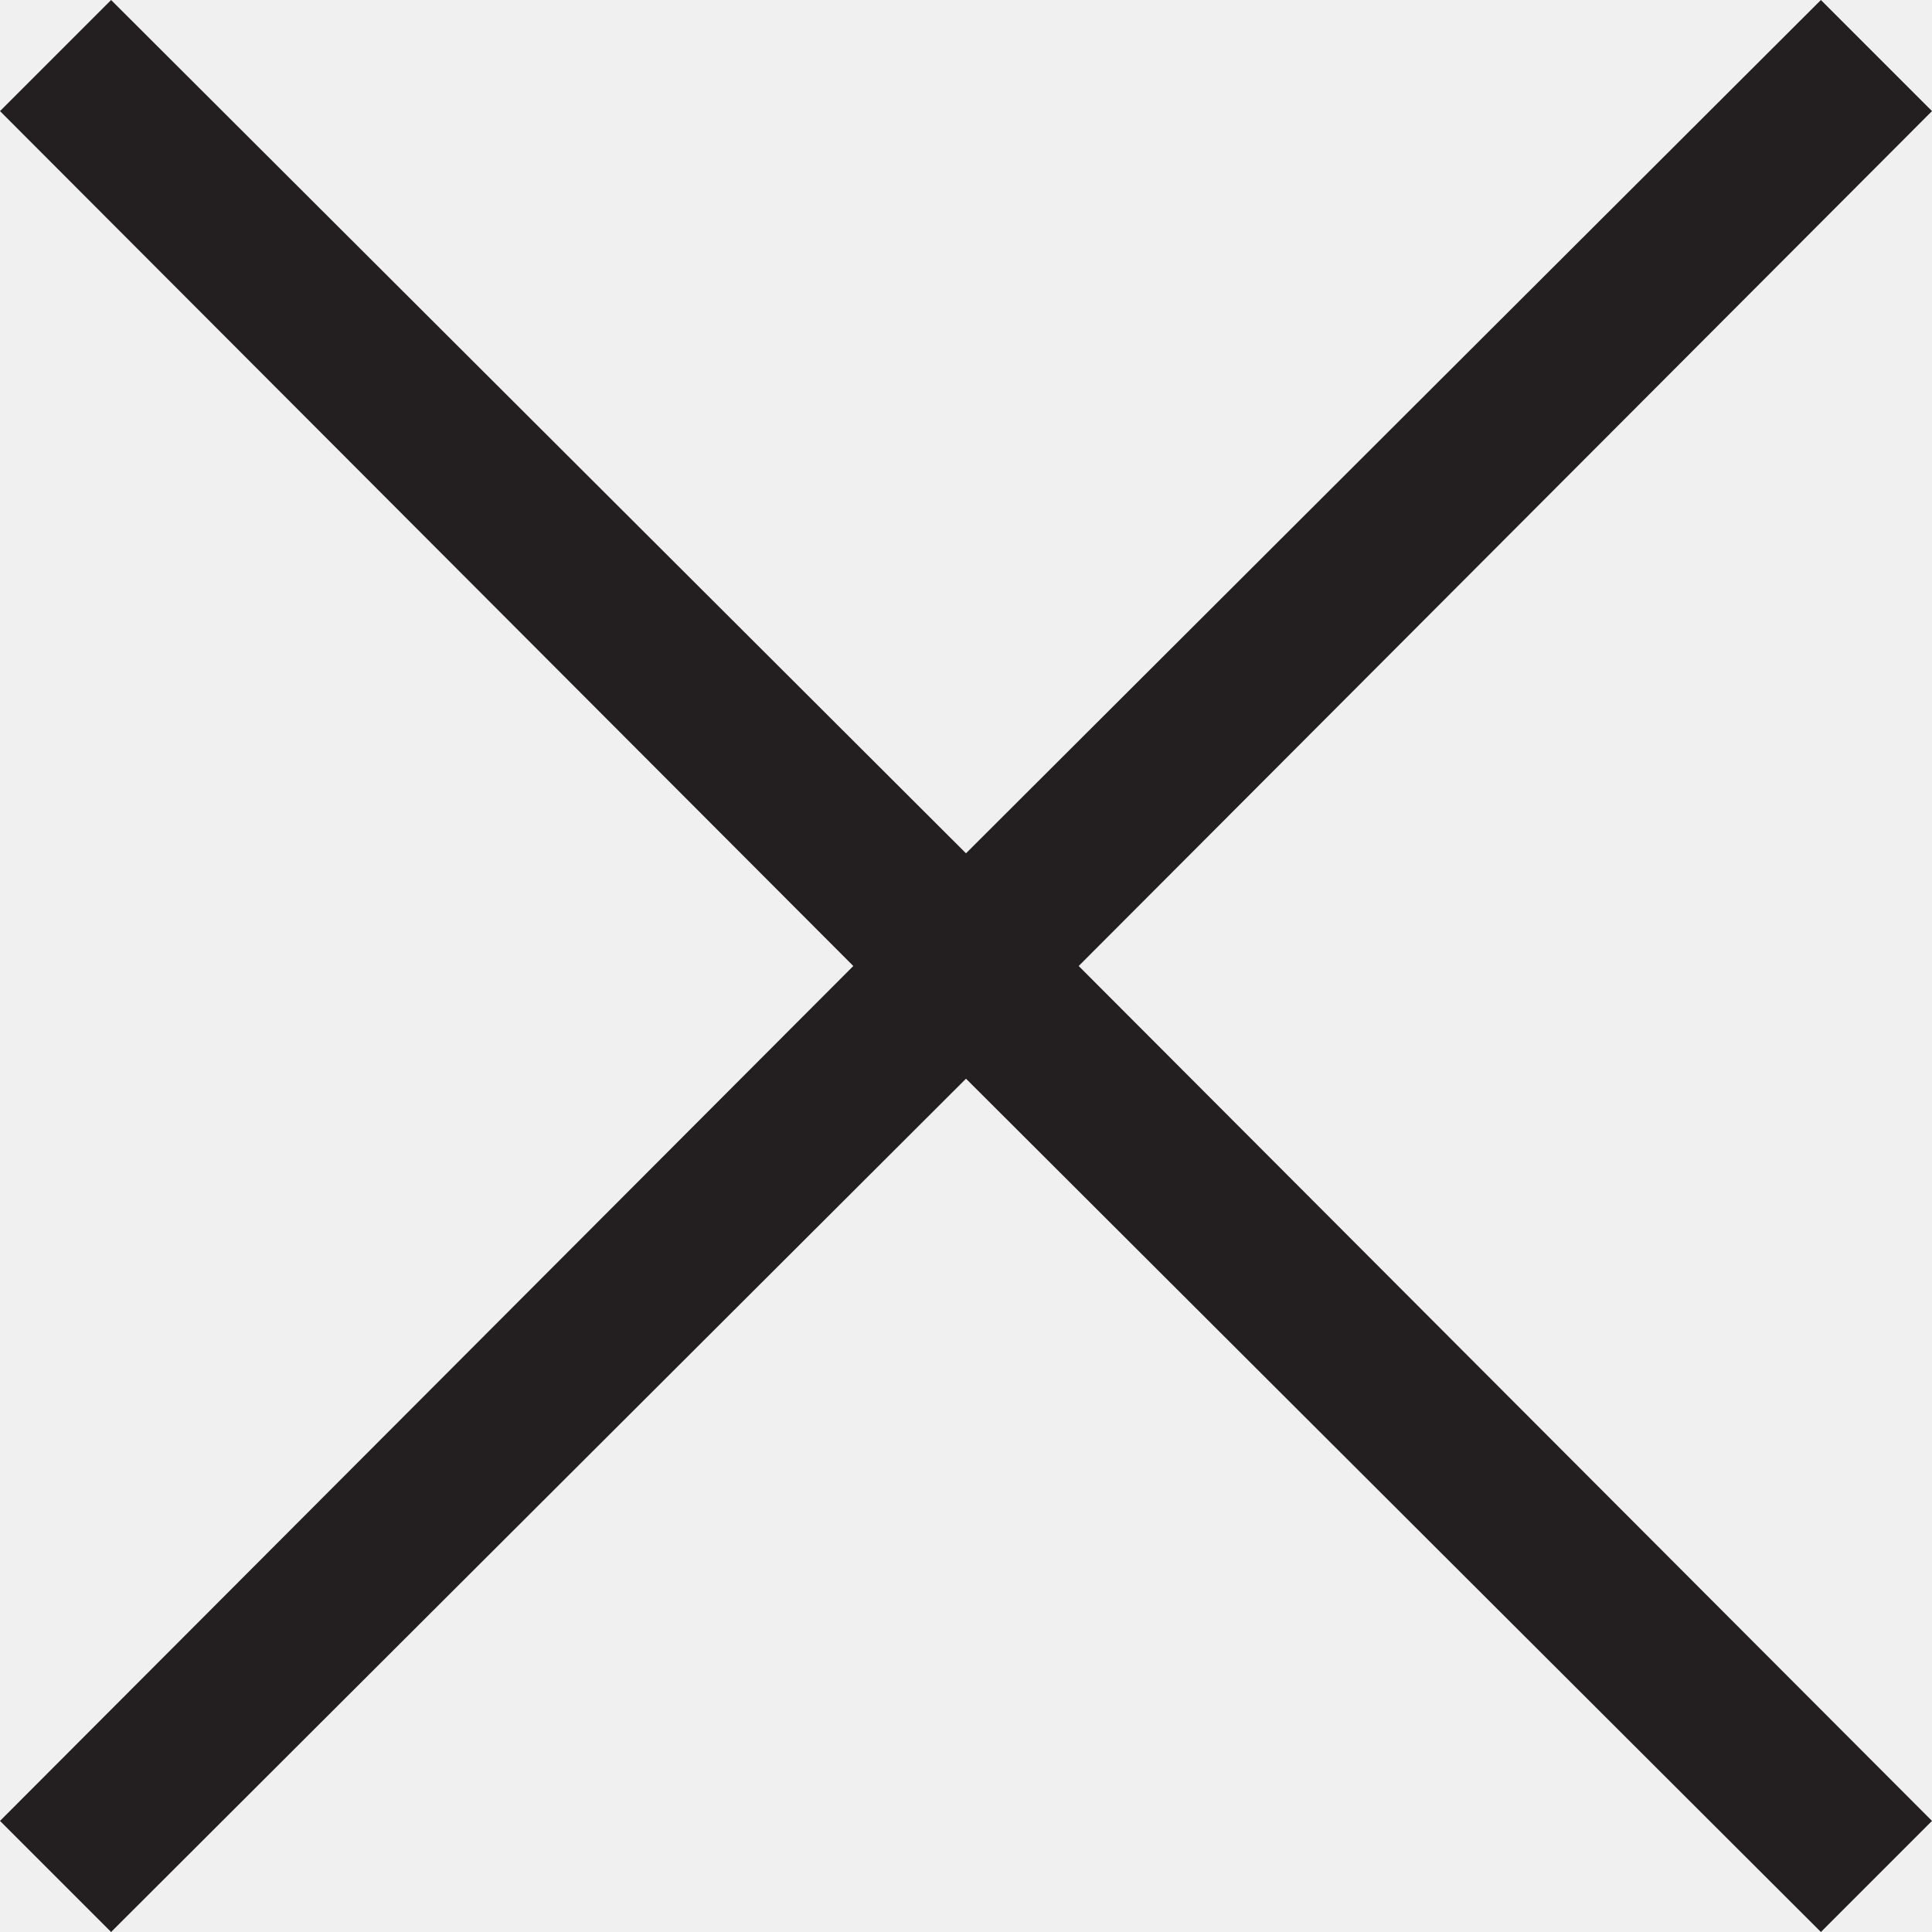
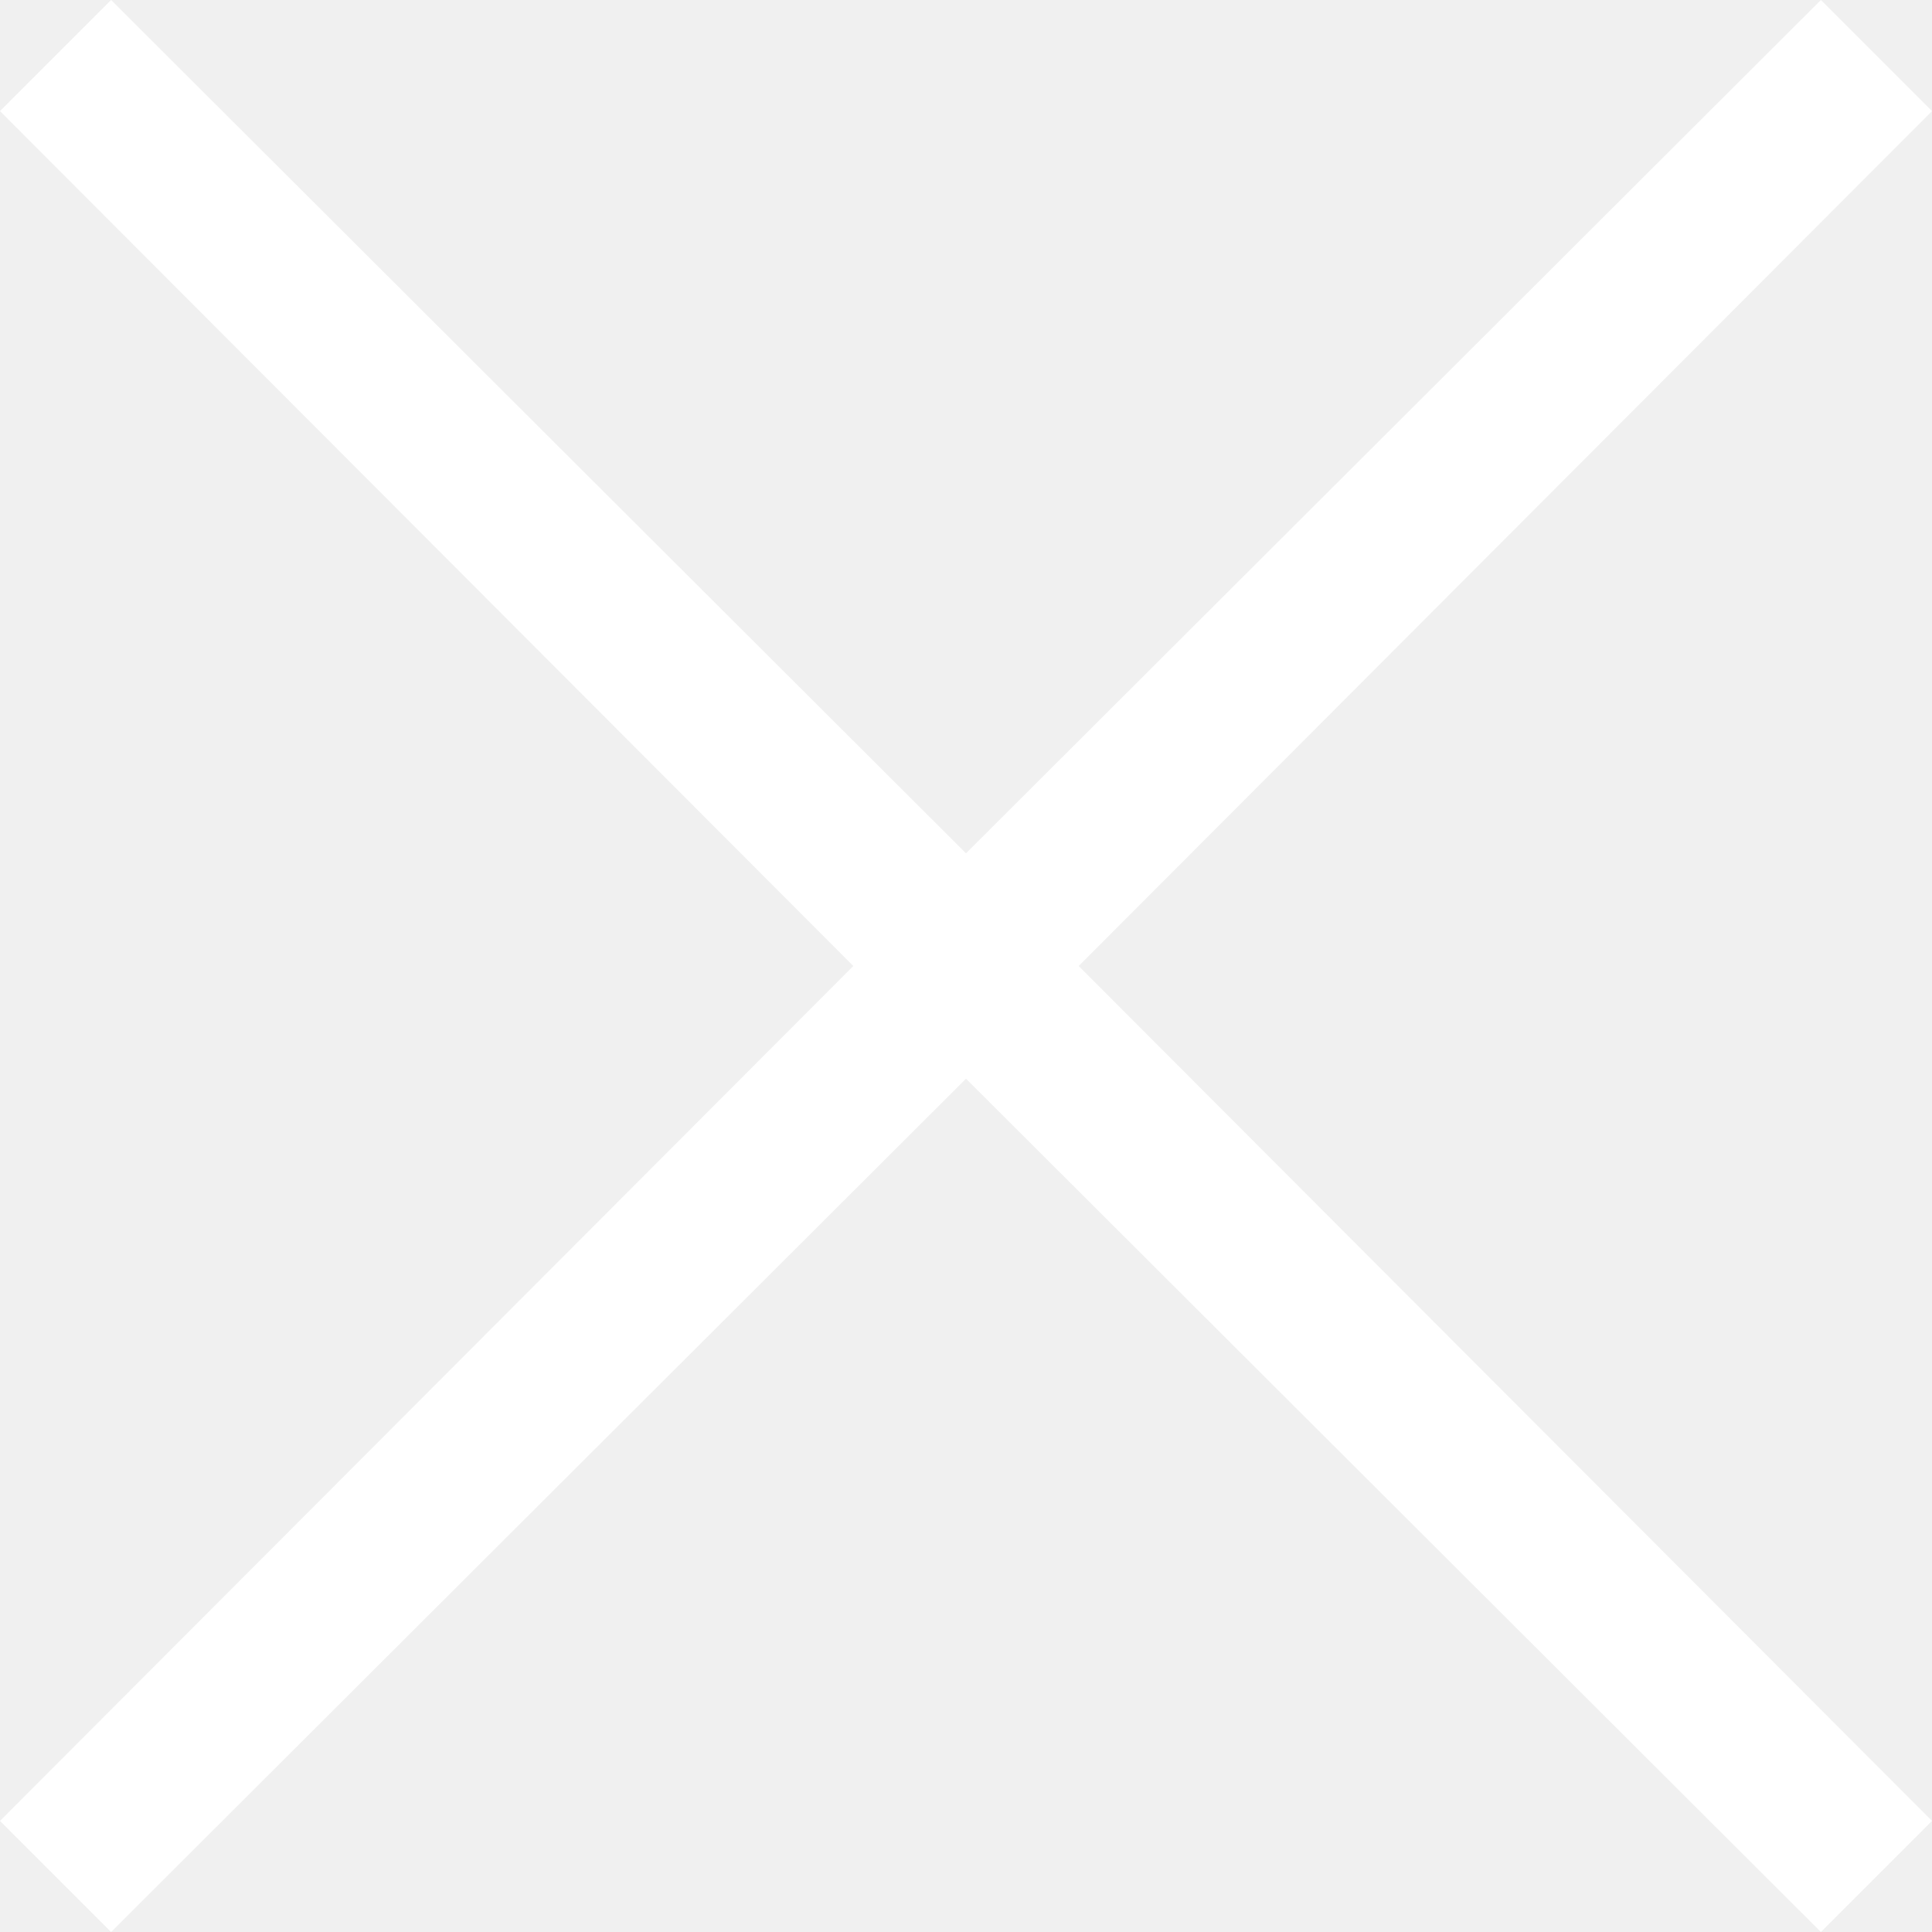
<svg xmlns="http://www.w3.org/2000/svg" id="Layer_1" data-name="Layer 1" viewBox="0 0 36 36">
  <defs>
-     <style>.cls-1{fill:#231f20;}</style>
+     <style>.cls-1{fill:#FFFFFF;}</style>
  </defs>
  <path class="cls-1" d="M20.1,18,36,33.93,33.93,36,18,20.1,2.07,36,0,33.93,15.9,18,0,2.07,2.07,0,18,15.9,33.93,0,36,2.07Z" />
</svg>
